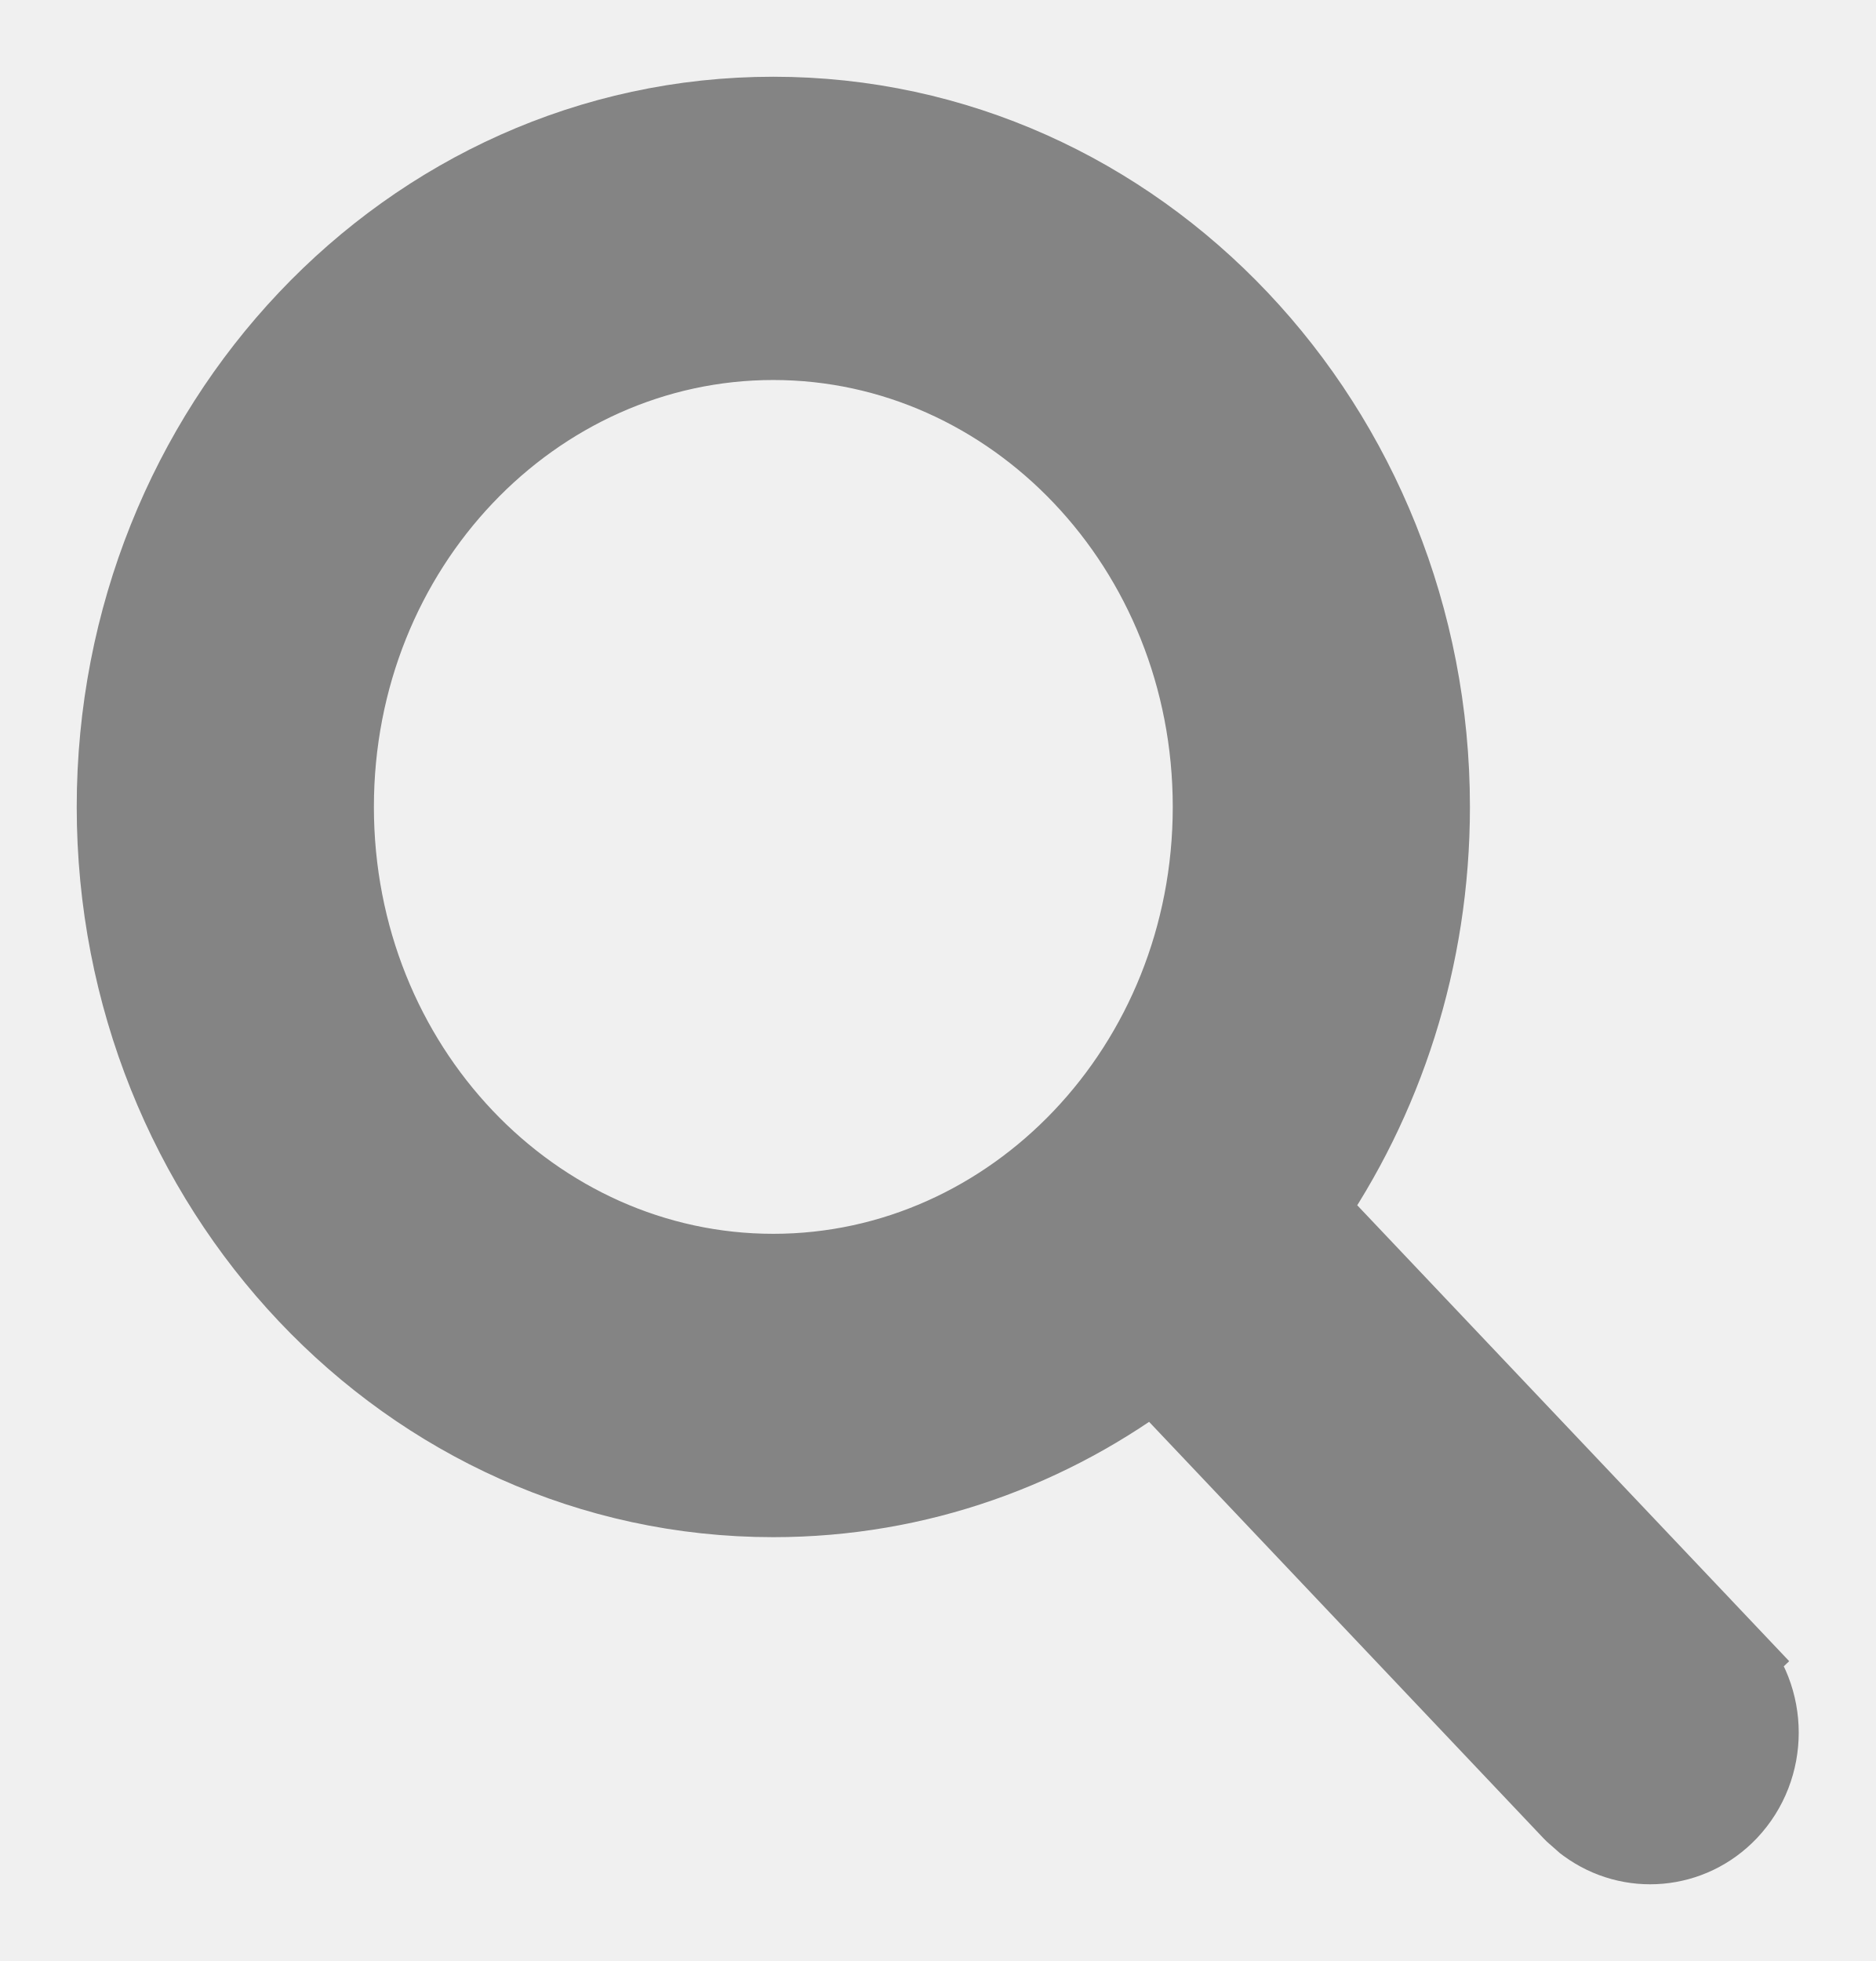
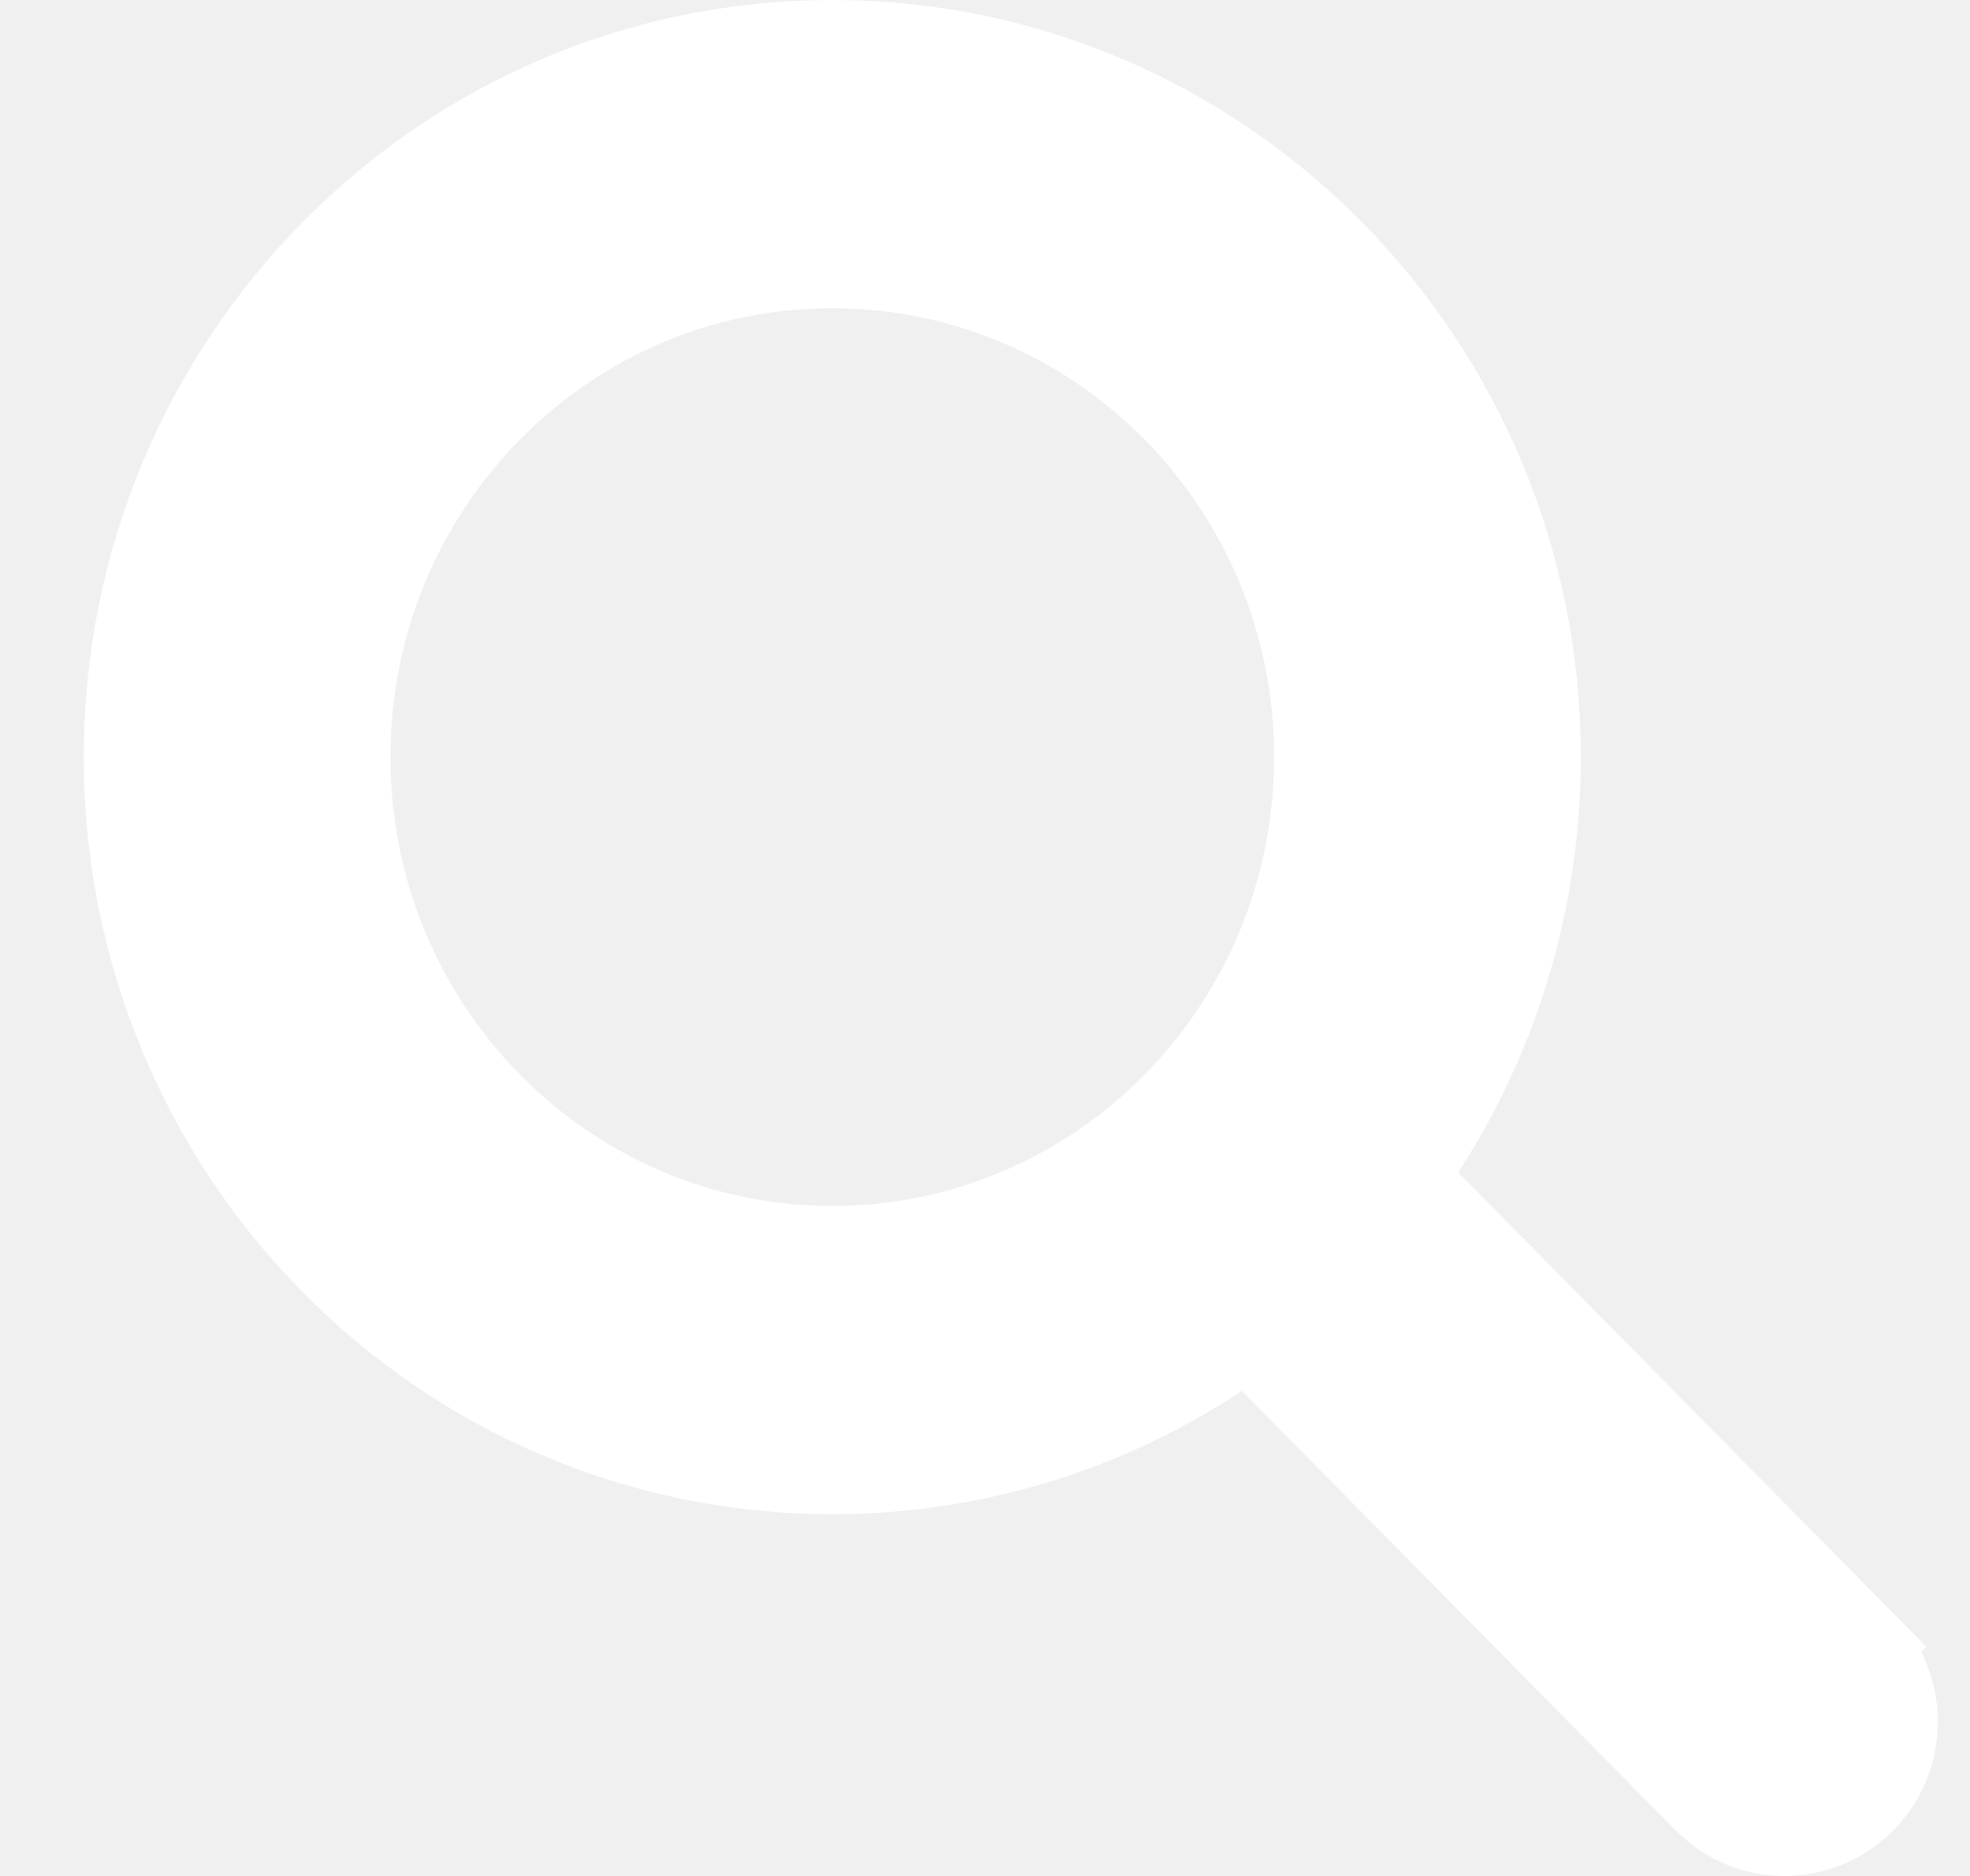
- <svg xmlns="http://www.w3.org/2000/svg" width="22" height="23" viewBox="0 0 22 23" fill="none">
-   <path d="M18.628 21.292L18.647 21.309L18.667 21.324C19.14 21.67 19.797 21.617 20.211 21.18C20.663 20.702 20.663 19.941 20.211 19.463L19.812 19.842L20.211 19.463L15.222 14.198C16.148 12.87 16.693 11.232 16.693 9.464C16.693 5.067 13.308 1.45 9.071 1.45C4.835 1.45 1.45 5.067 1.45 9.464C1.45 13.862 4.835 17.479 9.071 17.479C10.747 17.479 12.294 16.91 13.549 15.95L18.503 21.18L18.52 21.197L18.539 21.214L18.628 21.292ZM3.836 9.464C3.836 6.367 6.207 3.907 9.071 3.907C11.935 3.907 14.307 6.367 14.307 9.464C14.307 12.562 11.935 15.021 9.071 15.021C6.207 15.021 3.836 12.562 3.836 9.464Z" fill="#848484" stroke="#848484" stroke-width="1.1" />
+ <svg xmlns="http://www.w3.org/2000/svg" width="21" height="20" viewBox="0 0 21 20" fill="none">
+   <path d="M18.339 19.268L18.356 19.282L18.375 19.295C18.819 19.607 19.433 19.562 19.827 19.163C20.267 18.717 20.267 17.997 19.827 17.551L19.522 17.852L19.827 17.551L14.898 12.557C15.811 11.301 16.351 9.749 16.351 8.071C16.351 3.896 13.008 0.5 8.872 0.5C4.735 0.5 1.393 3.896 1.393 8.071C1.393 12.247 4.735 15.643 8.872 15.643C10.528 15.643 12.058 15.098 13.297 14.176L18.218 19.163L18.234 19.179L18.251 19.193L18.339 19.268ZM3.662 8.071C3.662 5.146 6.001 2.786 8.872 2.786C11.743 2.786 14.082 5.146 14.082 8.071C14.082 10.997 11.743 13.357 8.872 13.357C6.001 13.357 3.662 10.997 3.662 8.071Z" fill="white" stroke="white" />
</svg>
